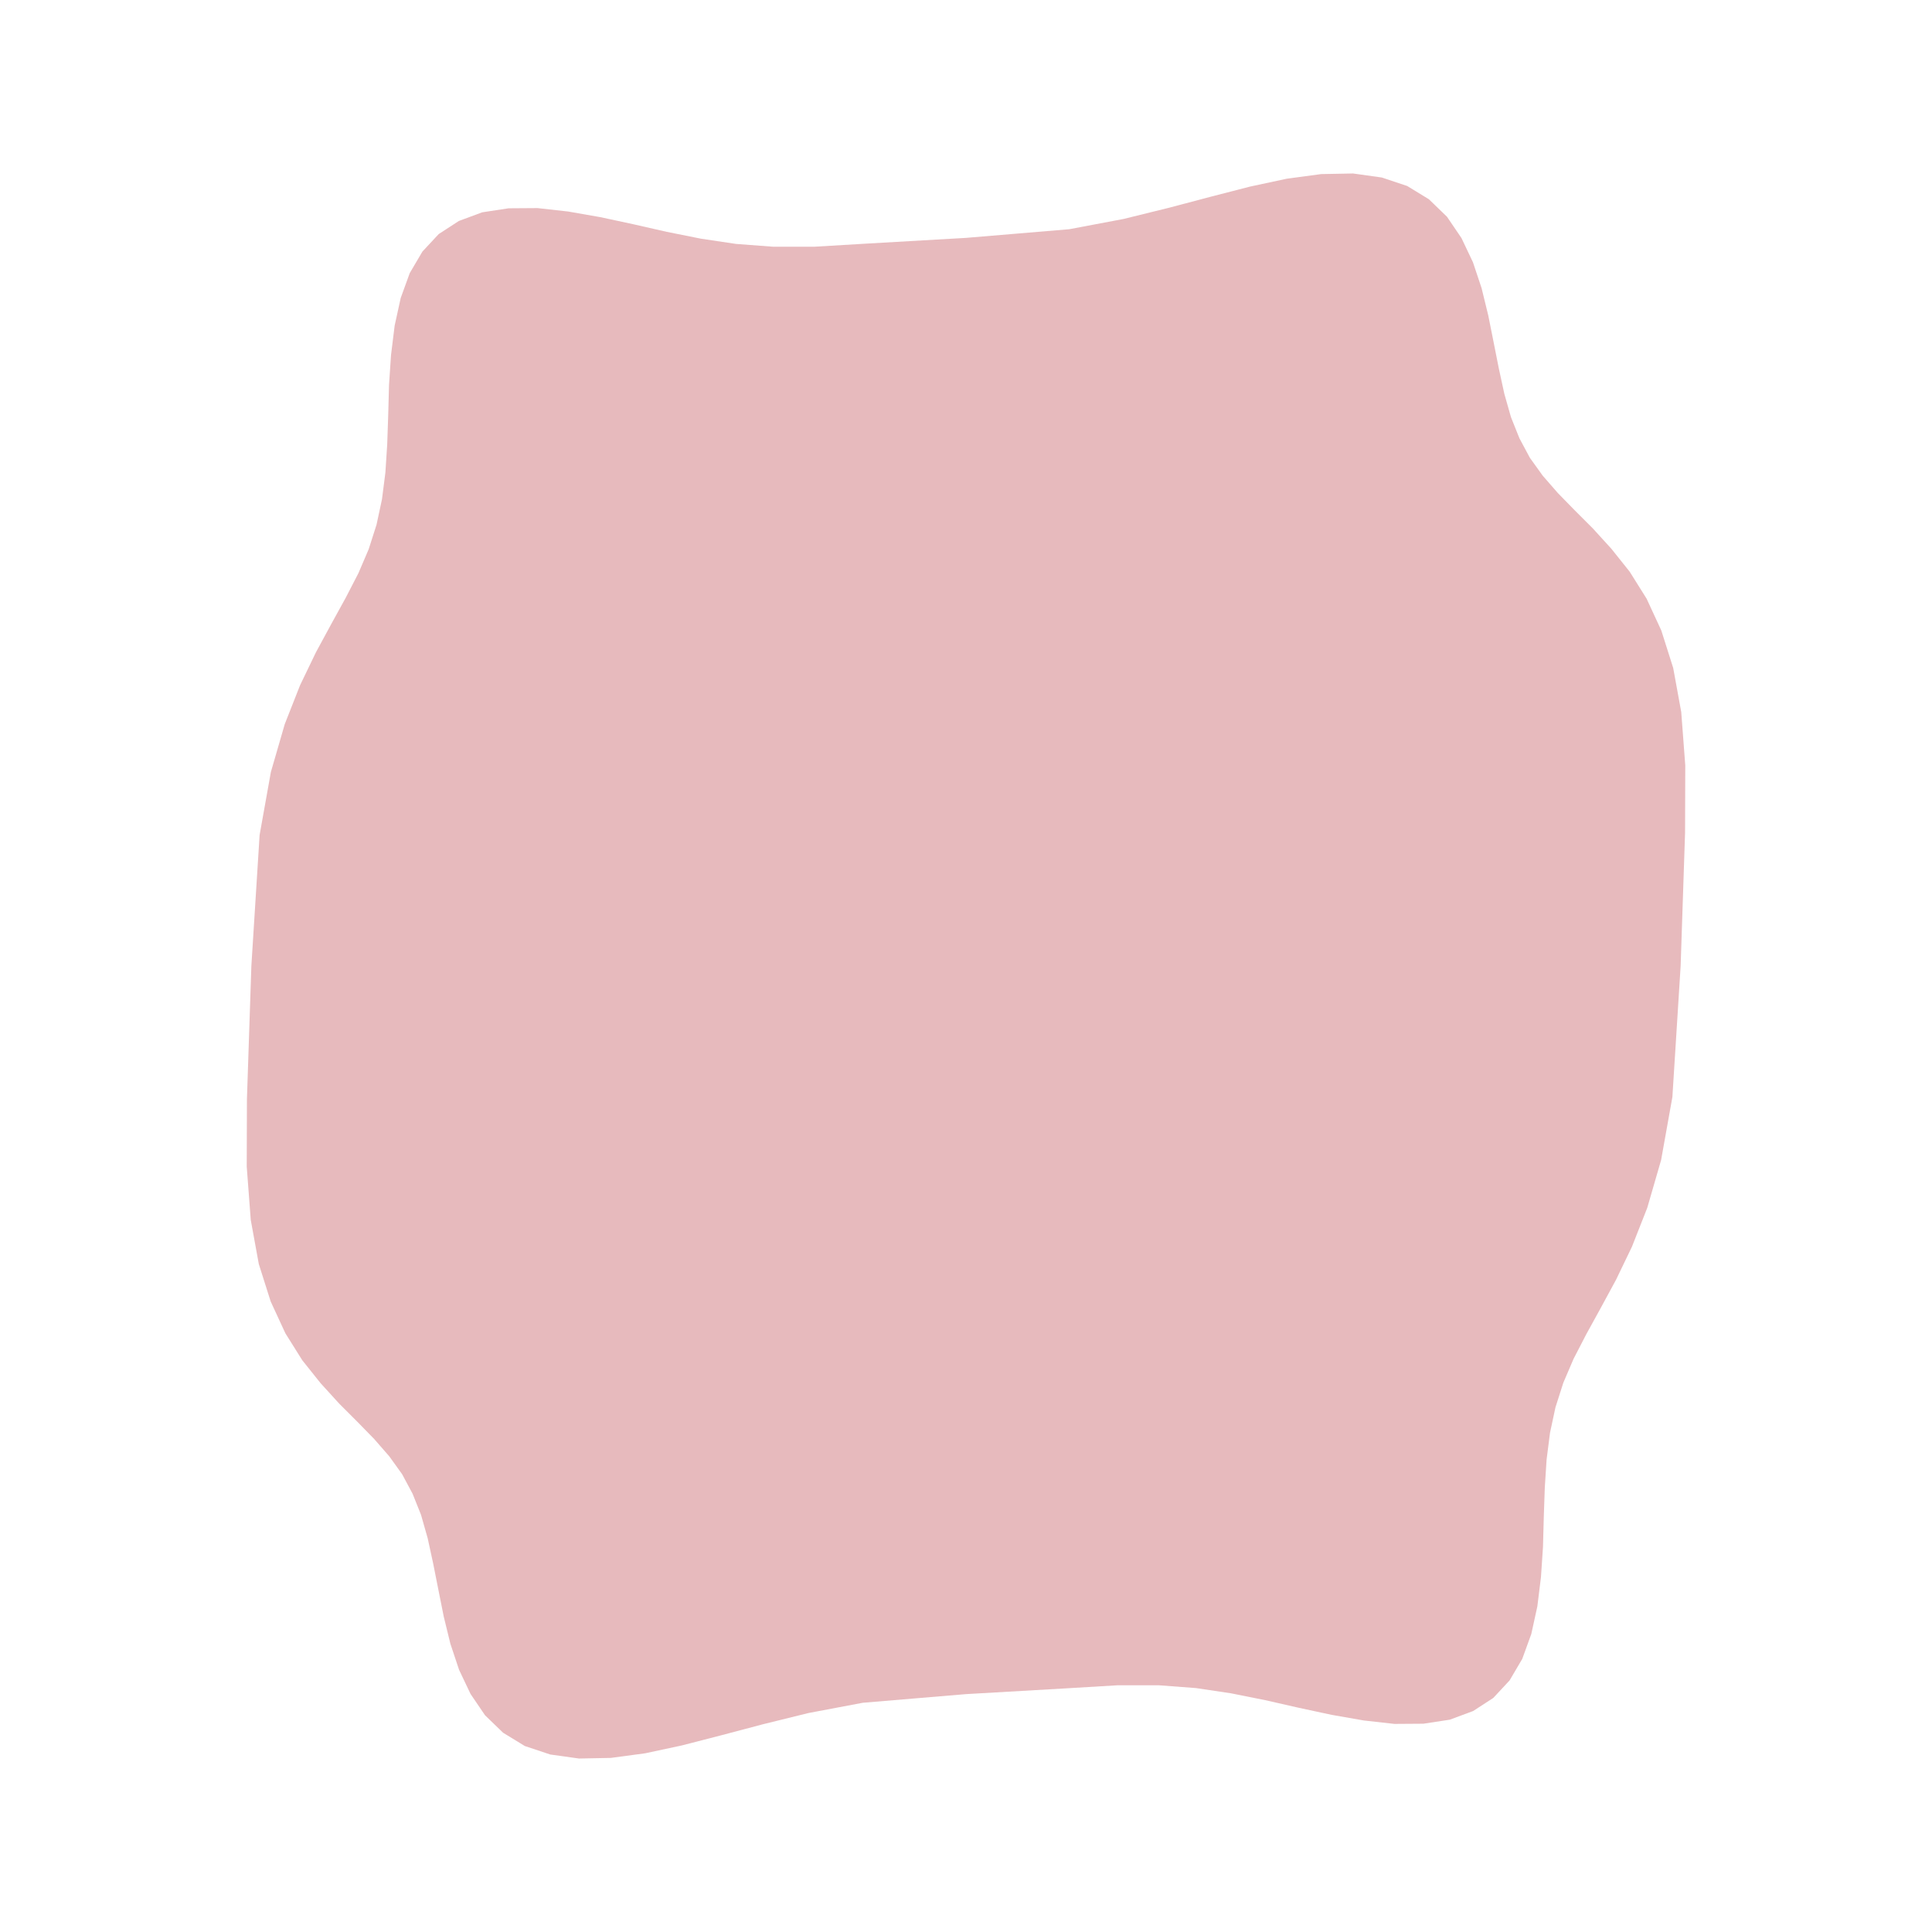
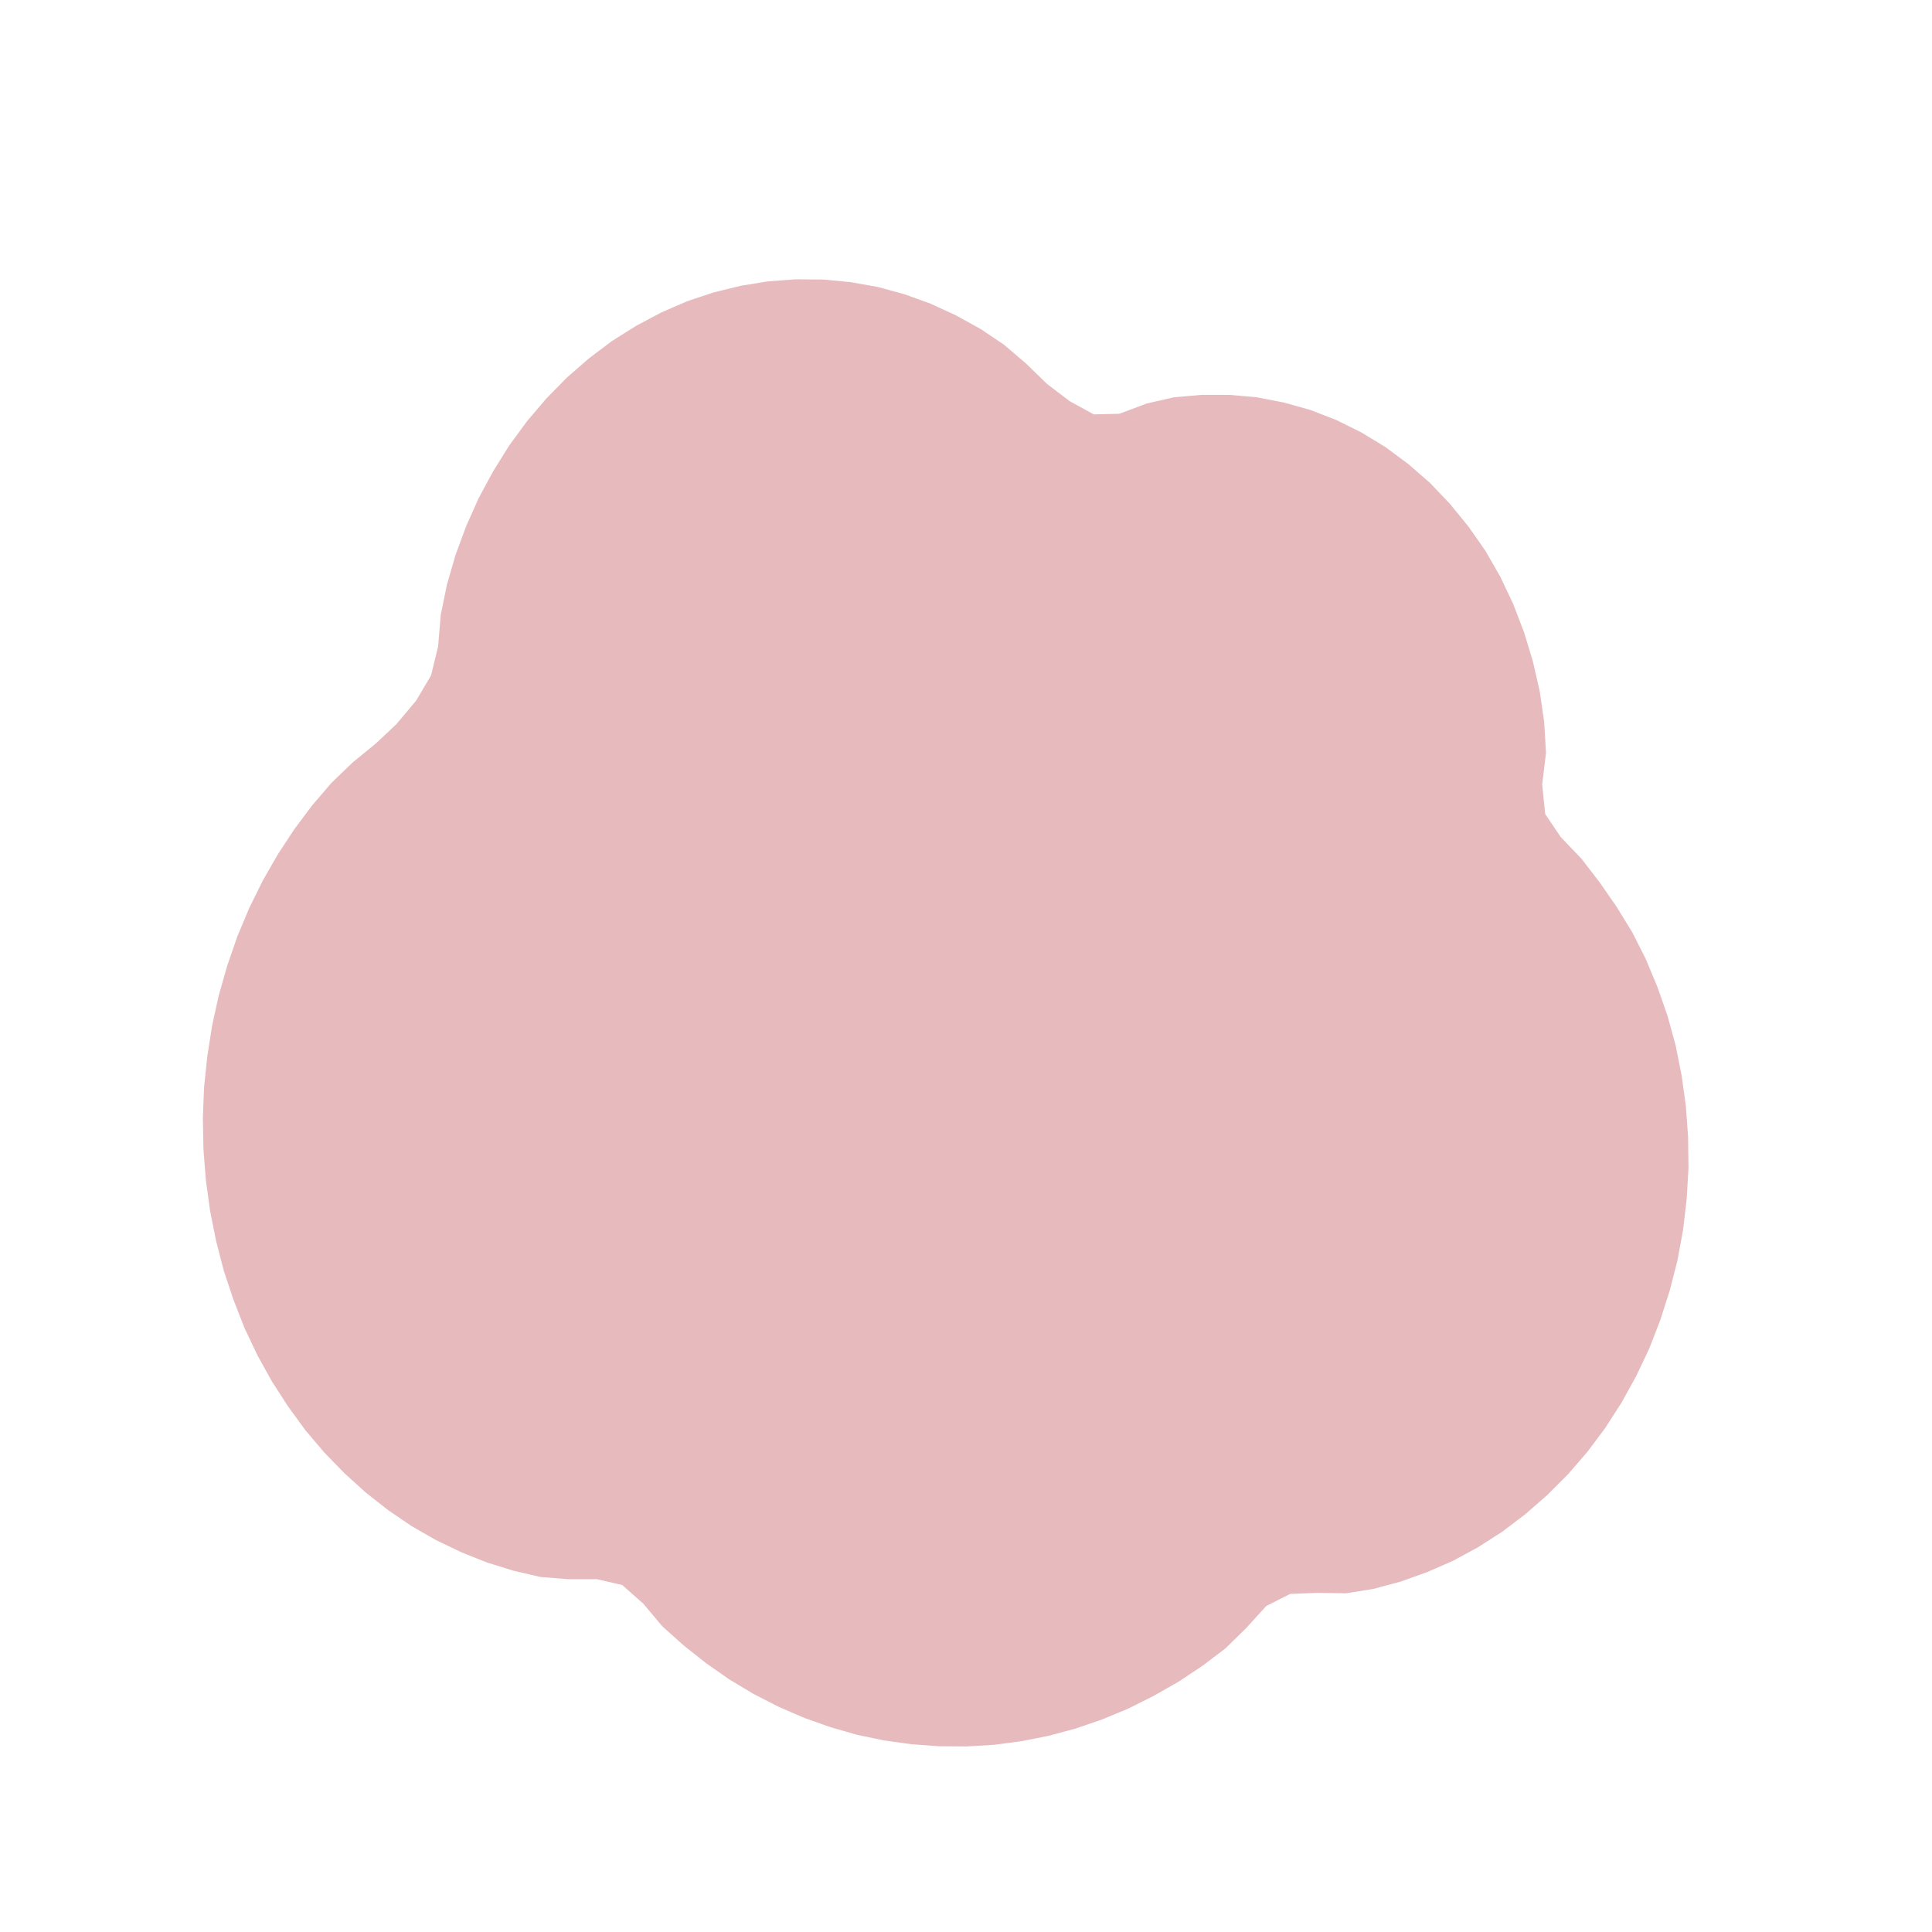
<svg xmlns="http://www.w3.org/2000/svg" viewBox="0 0 96 96" width="96" height="96">
-   <path id="govde" d="M83.51 48.00 L83.10 54.51 L82.54 57.64 L81.85 60.02 L81.09 61.95 L80.30 63.59 L79.53 65.01 L78.82 66.30 L78.19 67.52 L77.68 68.71 L77.29 69.93 L77.02 71.19 L76.85 72.52 L76.76 73.92 L76.71 75.38 L76.67 76.87 L76.57 78.36 L76.39 79.82 L76.09 81.19 L75.64 82.43 L75.01 83.50 L74.20 84.37 L73.20 85.02 L72.04 85.45 L70.73 85.65 L69.29 85.66 L67.77 85.49 L66.17 85.21 L64.54 84.86 L62.87 84.48 L61.17 84.14 L59.43 83.88 L57.58 83.74 L55.54 83.74 L53.03 83.89 L48.00 84.18 L42.87 84.61 L40.17 85.12 L37.90 85.68 L35.82 86.23 L33.88 86.73 L32.06 87.12 L30.35 87.35 L28.77 87.38 L27.34 87.18 L26.08 86.76 L25.00 86.10 L24.10 85.23 L23.38 84.17 L22.81 82.97 L22.38 81.68 L22.05 80.33 L21.78 78.98 L21.52 77.67 L21.25 76.43 L20.92 75.27 L20.50 74.22 L19.98 73.25 L19.34 72.36 L18.59 71.50 L17.75 70.64 L16.85 69.74 L15.93 68.73 L15.02 67.59 L14.18 66.25 L13.45 64.67 L12.86 62.81 L12.46 60.62 L12.26 57.97 L12.27 54.62 L12.49 48.00 L12.90 41.49 L13.46 38.36 L14.15 35.98 L14.91 34.05 L15.70 32.41 L16.47 30.99 L17.18 29.70 L17.81 28.48 L18.32 27.29 L18.71 26.07 L18.98 24.81 L19.15 23.48 L19.24 22.08 L19.29 20.62 L19.33 19.13 L19.43 17.64 L19.61 16.18 L19.91 14.81 L20.36 13.57 L20.99 12.50 L21.80 11.63 L22.80 10.98 L23.96 10.55 L25.27 10.35 L26.71 10.34 L28.23 10.51 L29.83 10.79 L31.46 11.14 L33.13 11.52 L34.83 11.86 L36.57 12.12 L38.42 12.26 L40.46 12.26 L42.97 12.11 L48.00 11.82 L53.13 11.39 L55.83 10.88 L58.10 10.32 L60.18 9.77 L62.12 9.27 L63.94 8.88 L65.65 8.65 L67.23 8.62 L68.66 8.82 L69.92 9.24 L71.00 9.90 L71.90 10.77 L72.62 11.83 L73.19 13.03 L73.62 14.32 L73.95 15.67 L74.22 17.02 L74.48 18.33 L74.75 19.57 L75.08 20.73 L75.50 21.78 L76.02 22.75 L76.66 23.64 L77.41 24.50 L78.25 25.36 L79.15 26.26 L80.07 27.27 L80.98 28.41 L81.82 29.75 L82.55 31.33 L83.14 33.19 L83.54 35.38 L83.74 38.03 L83.73 41.38 Z" fill="#E7BABD" />
+   <path id="govde" d="M82.86 50.48 L83.26 51.94 L83.56 53.45 L83.77 54.96 L83.88 56.50 L83.90 58.05 L83.81 59.58 L83.63 61.12 L83.35 62.64 L82.97 64.12 L82.50 65.59 L81.95 67.01 L81.30 68.38 L80.57 69.70 L79.76 70.96 L78.87 72.15 L77.90 73.27 L76.87 74.30 L75.78 75.25 L74.63 76.12 L73.43 76.89 L72.19 77.56 L70.91 78.12 L69.59 78.59 L68.25 78.95 L66.89 79.17 L65.46 79.15 L64.11 79.20 L62.92 79.80 L61.93 80.89 L60.89 81.91 L59.74 82.78 L58.55 83.57 L57.32 84.27 L56.06 84.90 L54.76 85.44 L53.45 85.89 L52.11 86.25 L50.75 86.52 L49.39 86.70 L48.02 86.78 L46.65 86.77 L45.28 86.67 L43.92 86.48 L42.58 86.20 L41.26 85.82 L39.96 85.36 L38.69 84.81 L37.44 84.17 L36.24 83.45 L35.08 82.64 L33.97 81.76 L32.91 80.81 L31.97 79.69 L30.92 78.76 L29.67 78.47 L28.25 78.47 L26.86 78.36 L25.52 78.05 L24.20 77.64 L22.92 77.13 L21.67 76.53 L20.45 75.83 L19.29 75.04 L18.17 74.16 L17.11 73.20 L16.11 72.17 L15.17 71.06 L14.31 69.88 L13.51 68.64 L12.79 67.34 L12.15 65.99 L11.60 64.58 L11.12 63.14 L10.74 61.67 L10.44 60.17 L10.23 58.65 L10.11 57.12 L10.08 55.57 L10.14 54.03 L10.30 52.49 L10.54 50.96 L10.87 49.46 L11.29 47.99 L11.79 46.54 L12.38 45.13 L13.05 43.77 L13.80 42.46 L14.62 41.21 L15.51 40.02 L16.47 38.90 L17.53 37.88 L18.68 36.94 L19.70 35.98 L20.68 34.81 L21.42 33.56 L21.77 32.12 L21.90 30.55 L22.21 29.04 L22.64 27.56 L23.17 26.13 L23.79 24.74 L24.51 23.41 L25.30 22.14 L26.18 20.94 L27.14 19.81 L28.16 18.77 L29.25 17.82 L30.40 16.95 L31.61 16.19 L32.85 15.53 L34.14 14.97 L35.46 14.53 L36.81 14.20 L38.16 13.98 L39.53 13.88 L40.91 13.89 L42.27 14.02 L43.62 14.26 L44.94 14.62 L46.24 15.09 L47.50 15.67 L48.73 16.35 L49.89 17.13 L50.99 18.07 L52.03 19.08 L53.16 19.94 L54.35 20.59 L55.62 20.56 L56.98 20.05 L58.34 19.74 L59.71 19.62 L61.08 19.62 L62.44 19.74 L63.79 20.00 L65.11 20.37 L66.40 20.87 L67.65 21.49 L68.85 22.22 L69.98 23.06 L71.06 24.00 L72.05 25.04 L72.97 26.17 L73.81 27.37 L74.55 28.66 L75.19 30.01 L75.73 31.42 L76.17 32.87 L76.51 34.36 L76.73 35.88 L76.82 37.41 L76.63 38.98 L76.78 40.45 L77.55 41.59 L78.59 42.68 L79.49 43.85 L80.33 45.06 L81.11 46.33 L81.78 47.66 L82.36 49.05 Z" fill="#E7BABD" />
</svg>
